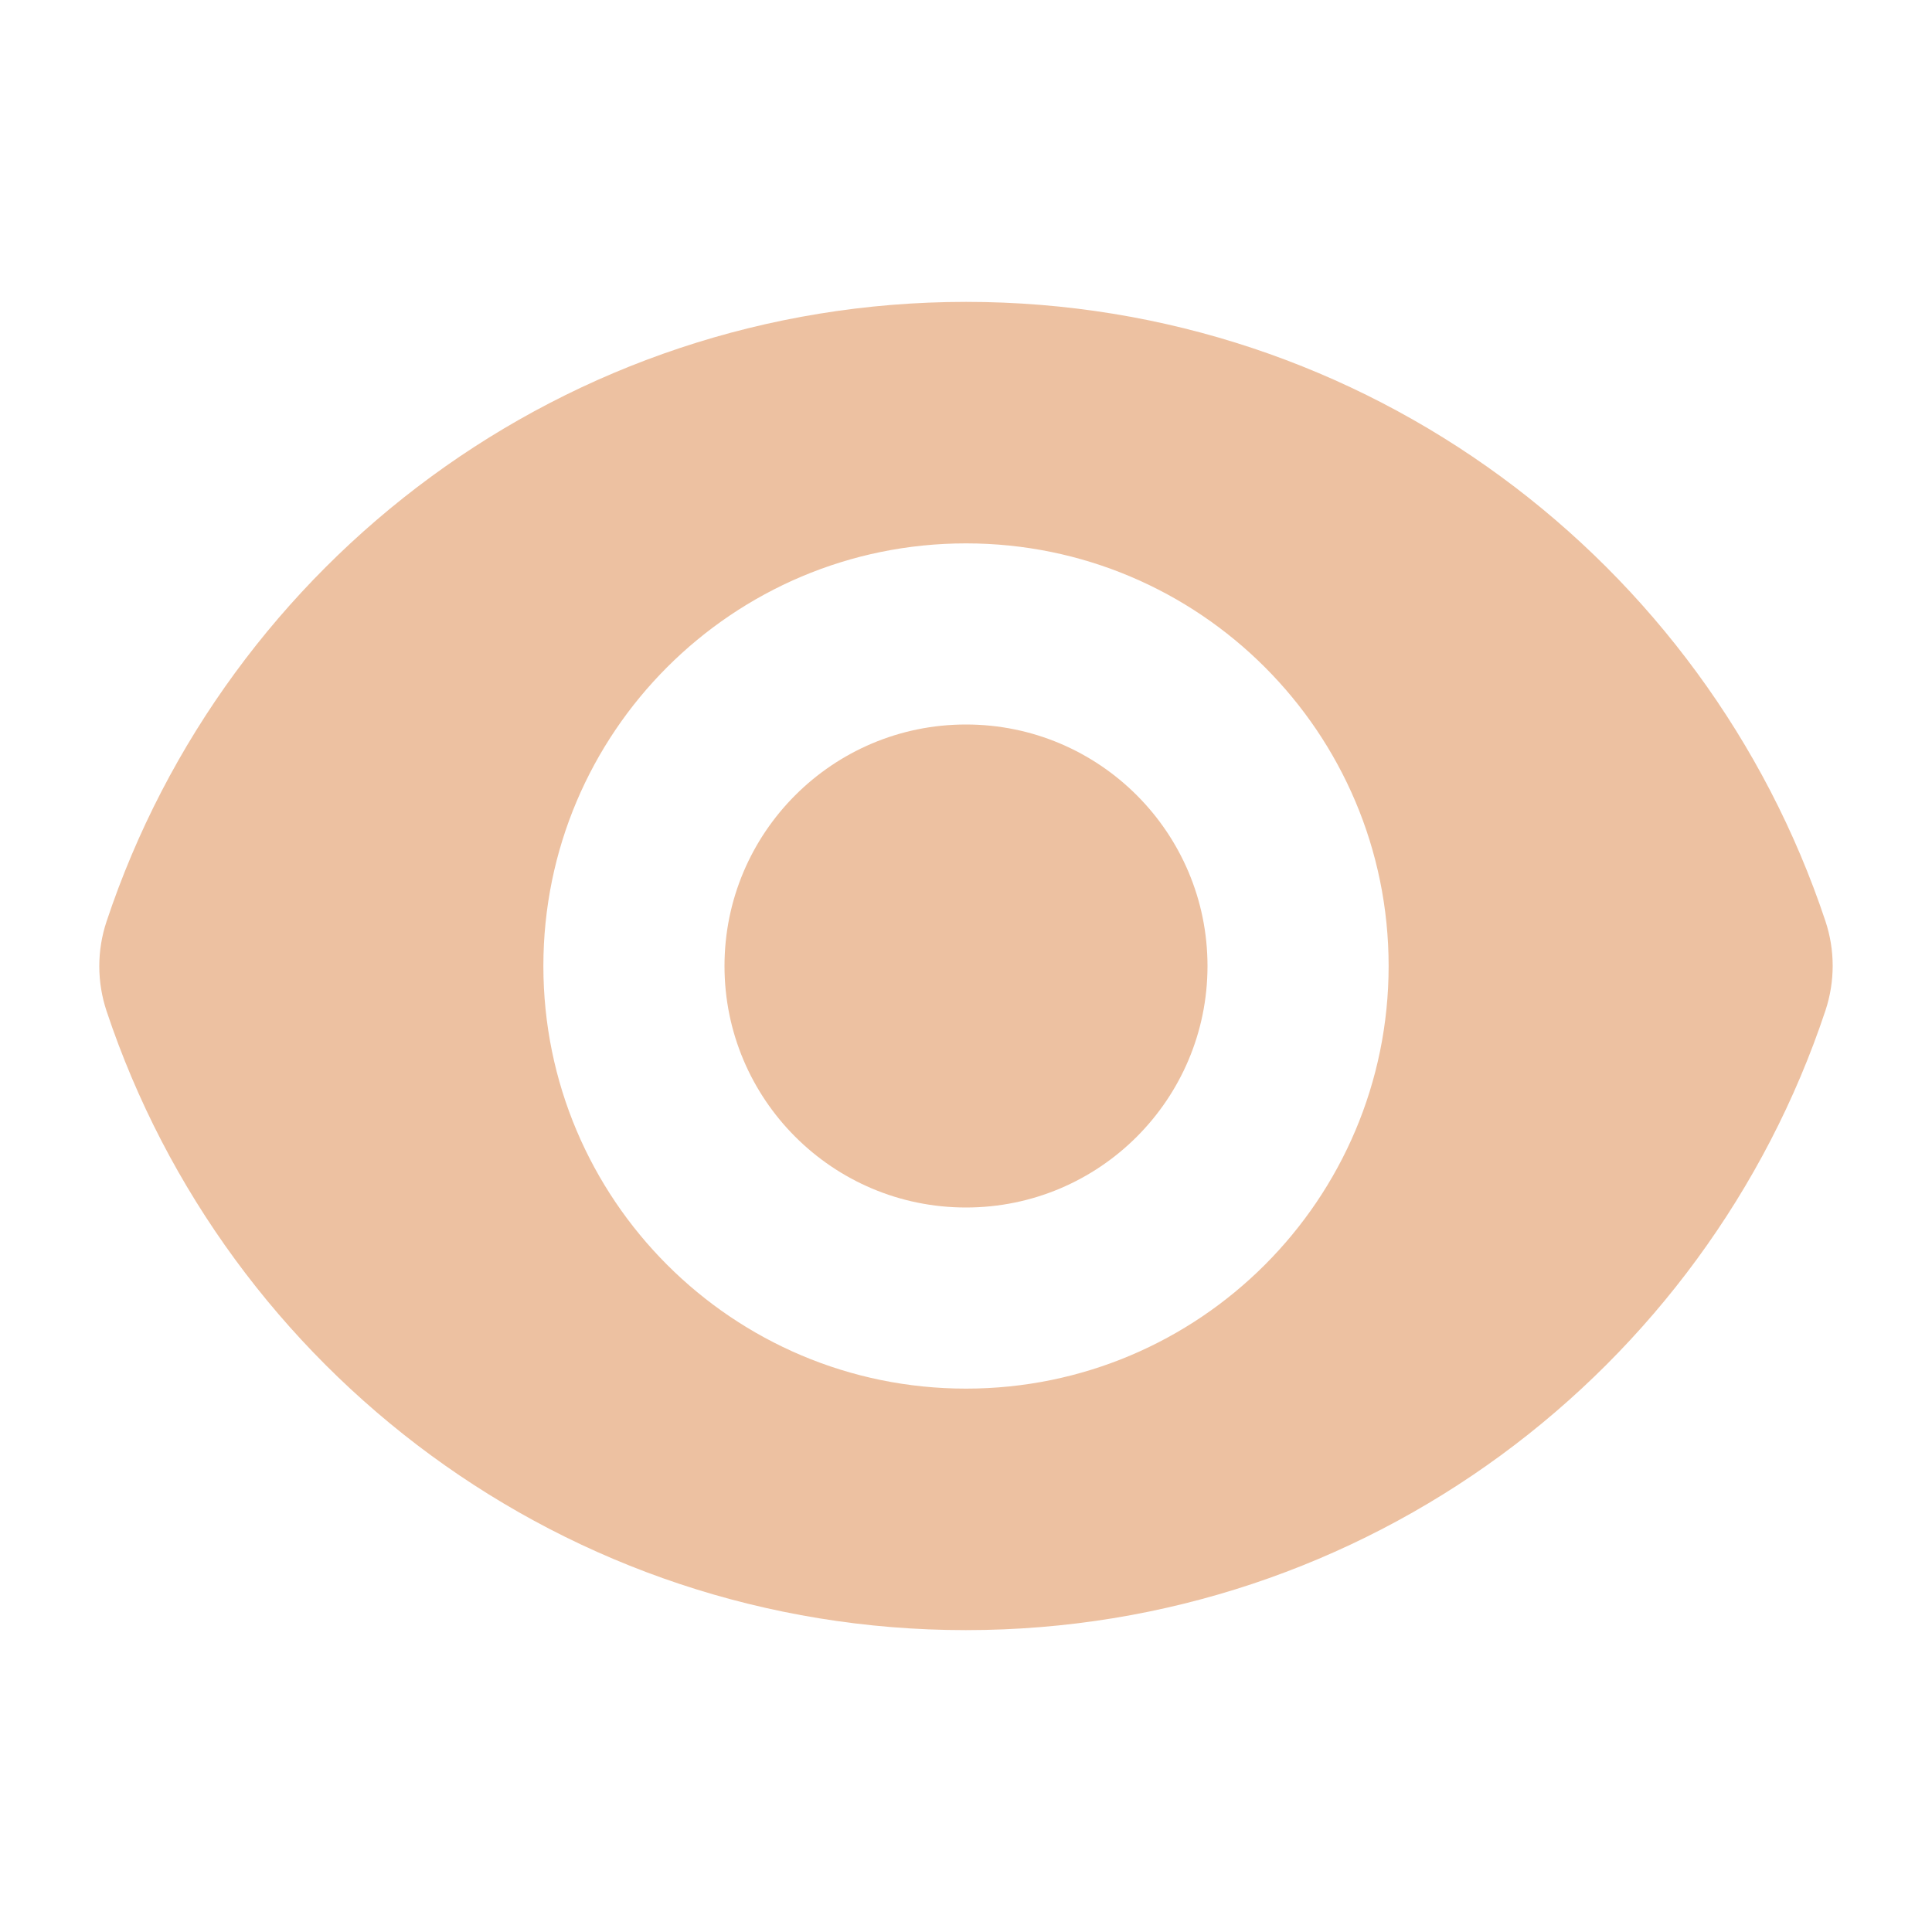
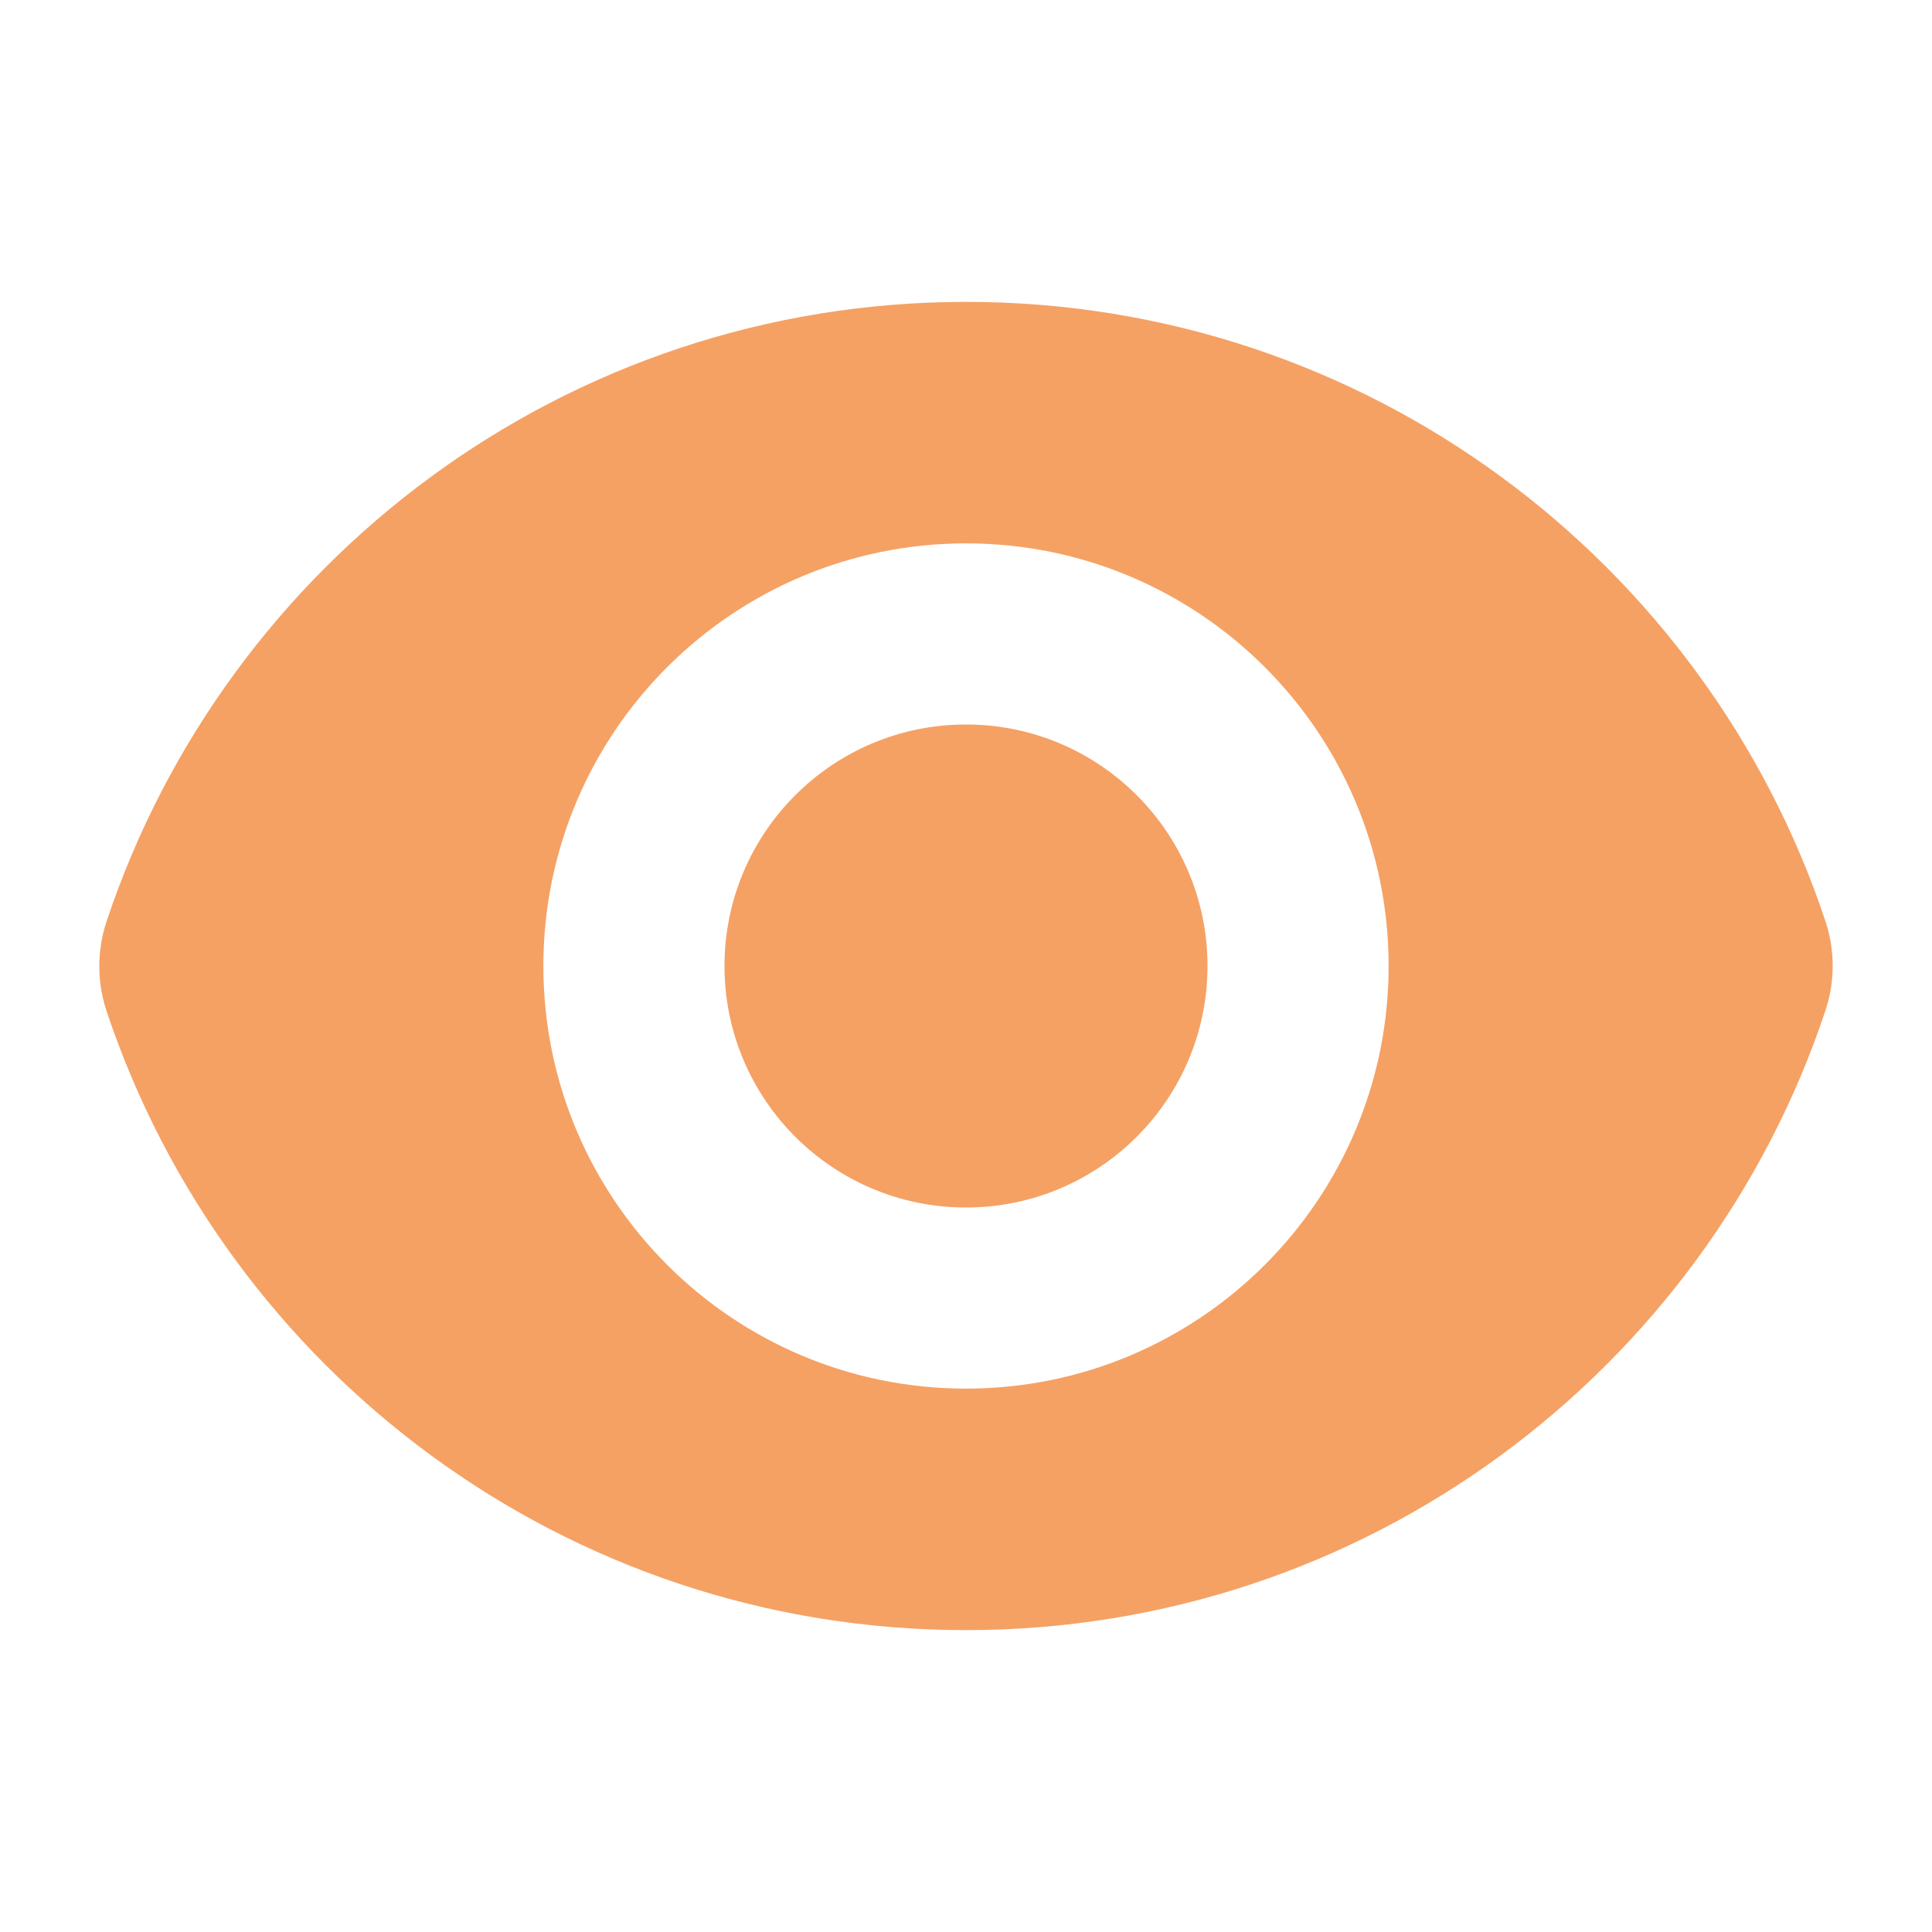
<svg xmlns="http://www.w3.org/2000/svg" width="32" height="32" viewBox="0 0 32 32" fill="none">
-   <path d="M16 20C18.209 20 20 18.209 20 16C20 13.791 18.209 12 16 12C13.791 12 12 13.791 12 16C12 18.209 13.791 20 16 20Z" fill="#edc1a1" />
-   <path fill-rule="evenodd" clip-rule="evenodd" d="M1.765 15.262C3.748 9.301 9.371 5 16.001 5C22.628 5 28.249 9.297 30.234 15.254C30.395 15.735 30.395 16.256 30.235 16.738C28.252 22.699 22.628 27 15.998 27C9.371 27 3.75 22.703 1.765 16.746C1.605 16.265 1.604 15.744 1.765 15.262ZM23 16C23 19.866 19.866 23 16 23C12.134 23 9 19.866 9 16C9 12.134 12.134 9 16 9C19.866 9 23 12.134 23 16Z" fill="#edc1a1" />
+   <path d="M16 20C18.209 20 20 18.209 20 16C20 13.791 18.209 12 16 12C13.791 12 12 13.791 12 16C12 18.209 13.791 20 16 20Z" fill="#f5a164" />
+   <path fill-rule="evenodd" clip-rule="evenodd" d="M1.765 15.262C3.748 9.301 9.371 5 16.001 5C22.628 5 28.249 9.297 30.234 15.254C30.395 15.735 30.395 16.256 30.235 16.738C28.252 22.699 22.628 27 15.998 27C9.371 27 3.75 22.703 1.765 16.746C1.605 16.265 1.604 15.744 1.765 15.262ZM23 16C23 19.866 19.866 23 16 23C12.134 23 9 19.866 9 16C9 12.134 12.134 9 16 9C19.866 9 23 12.134 23 16Z" fill="#f5a164" />
</svg>
